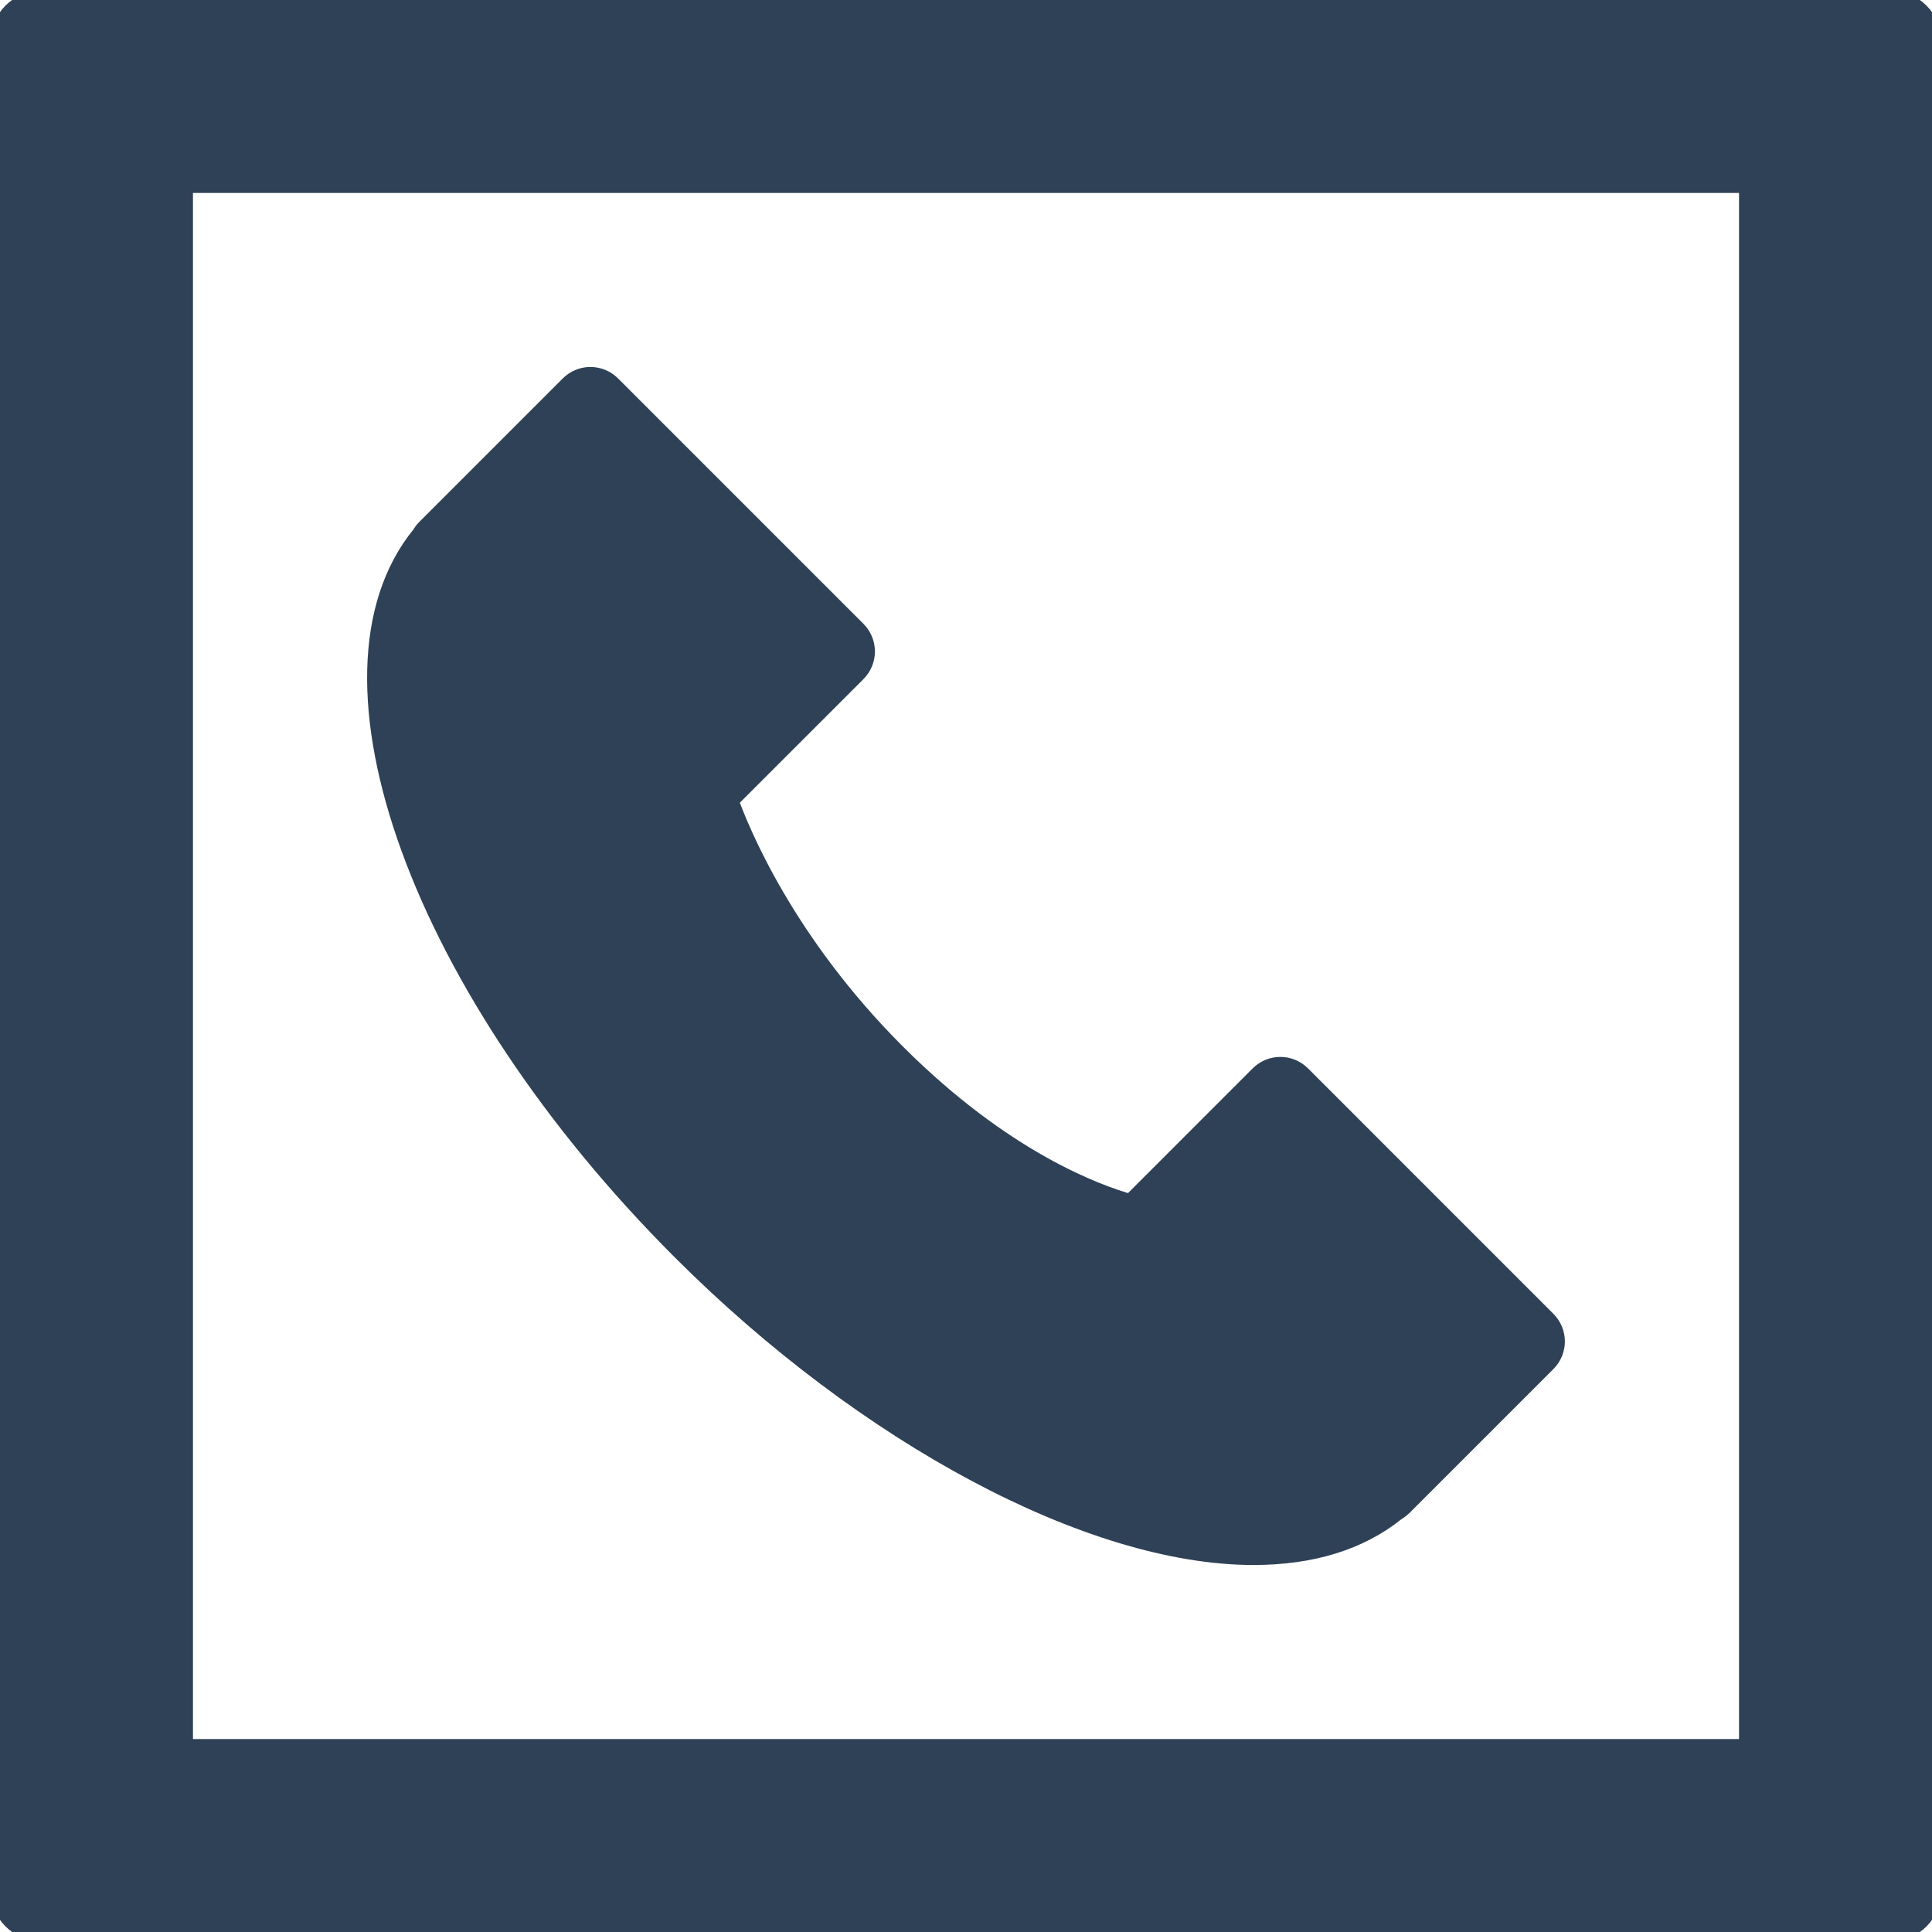
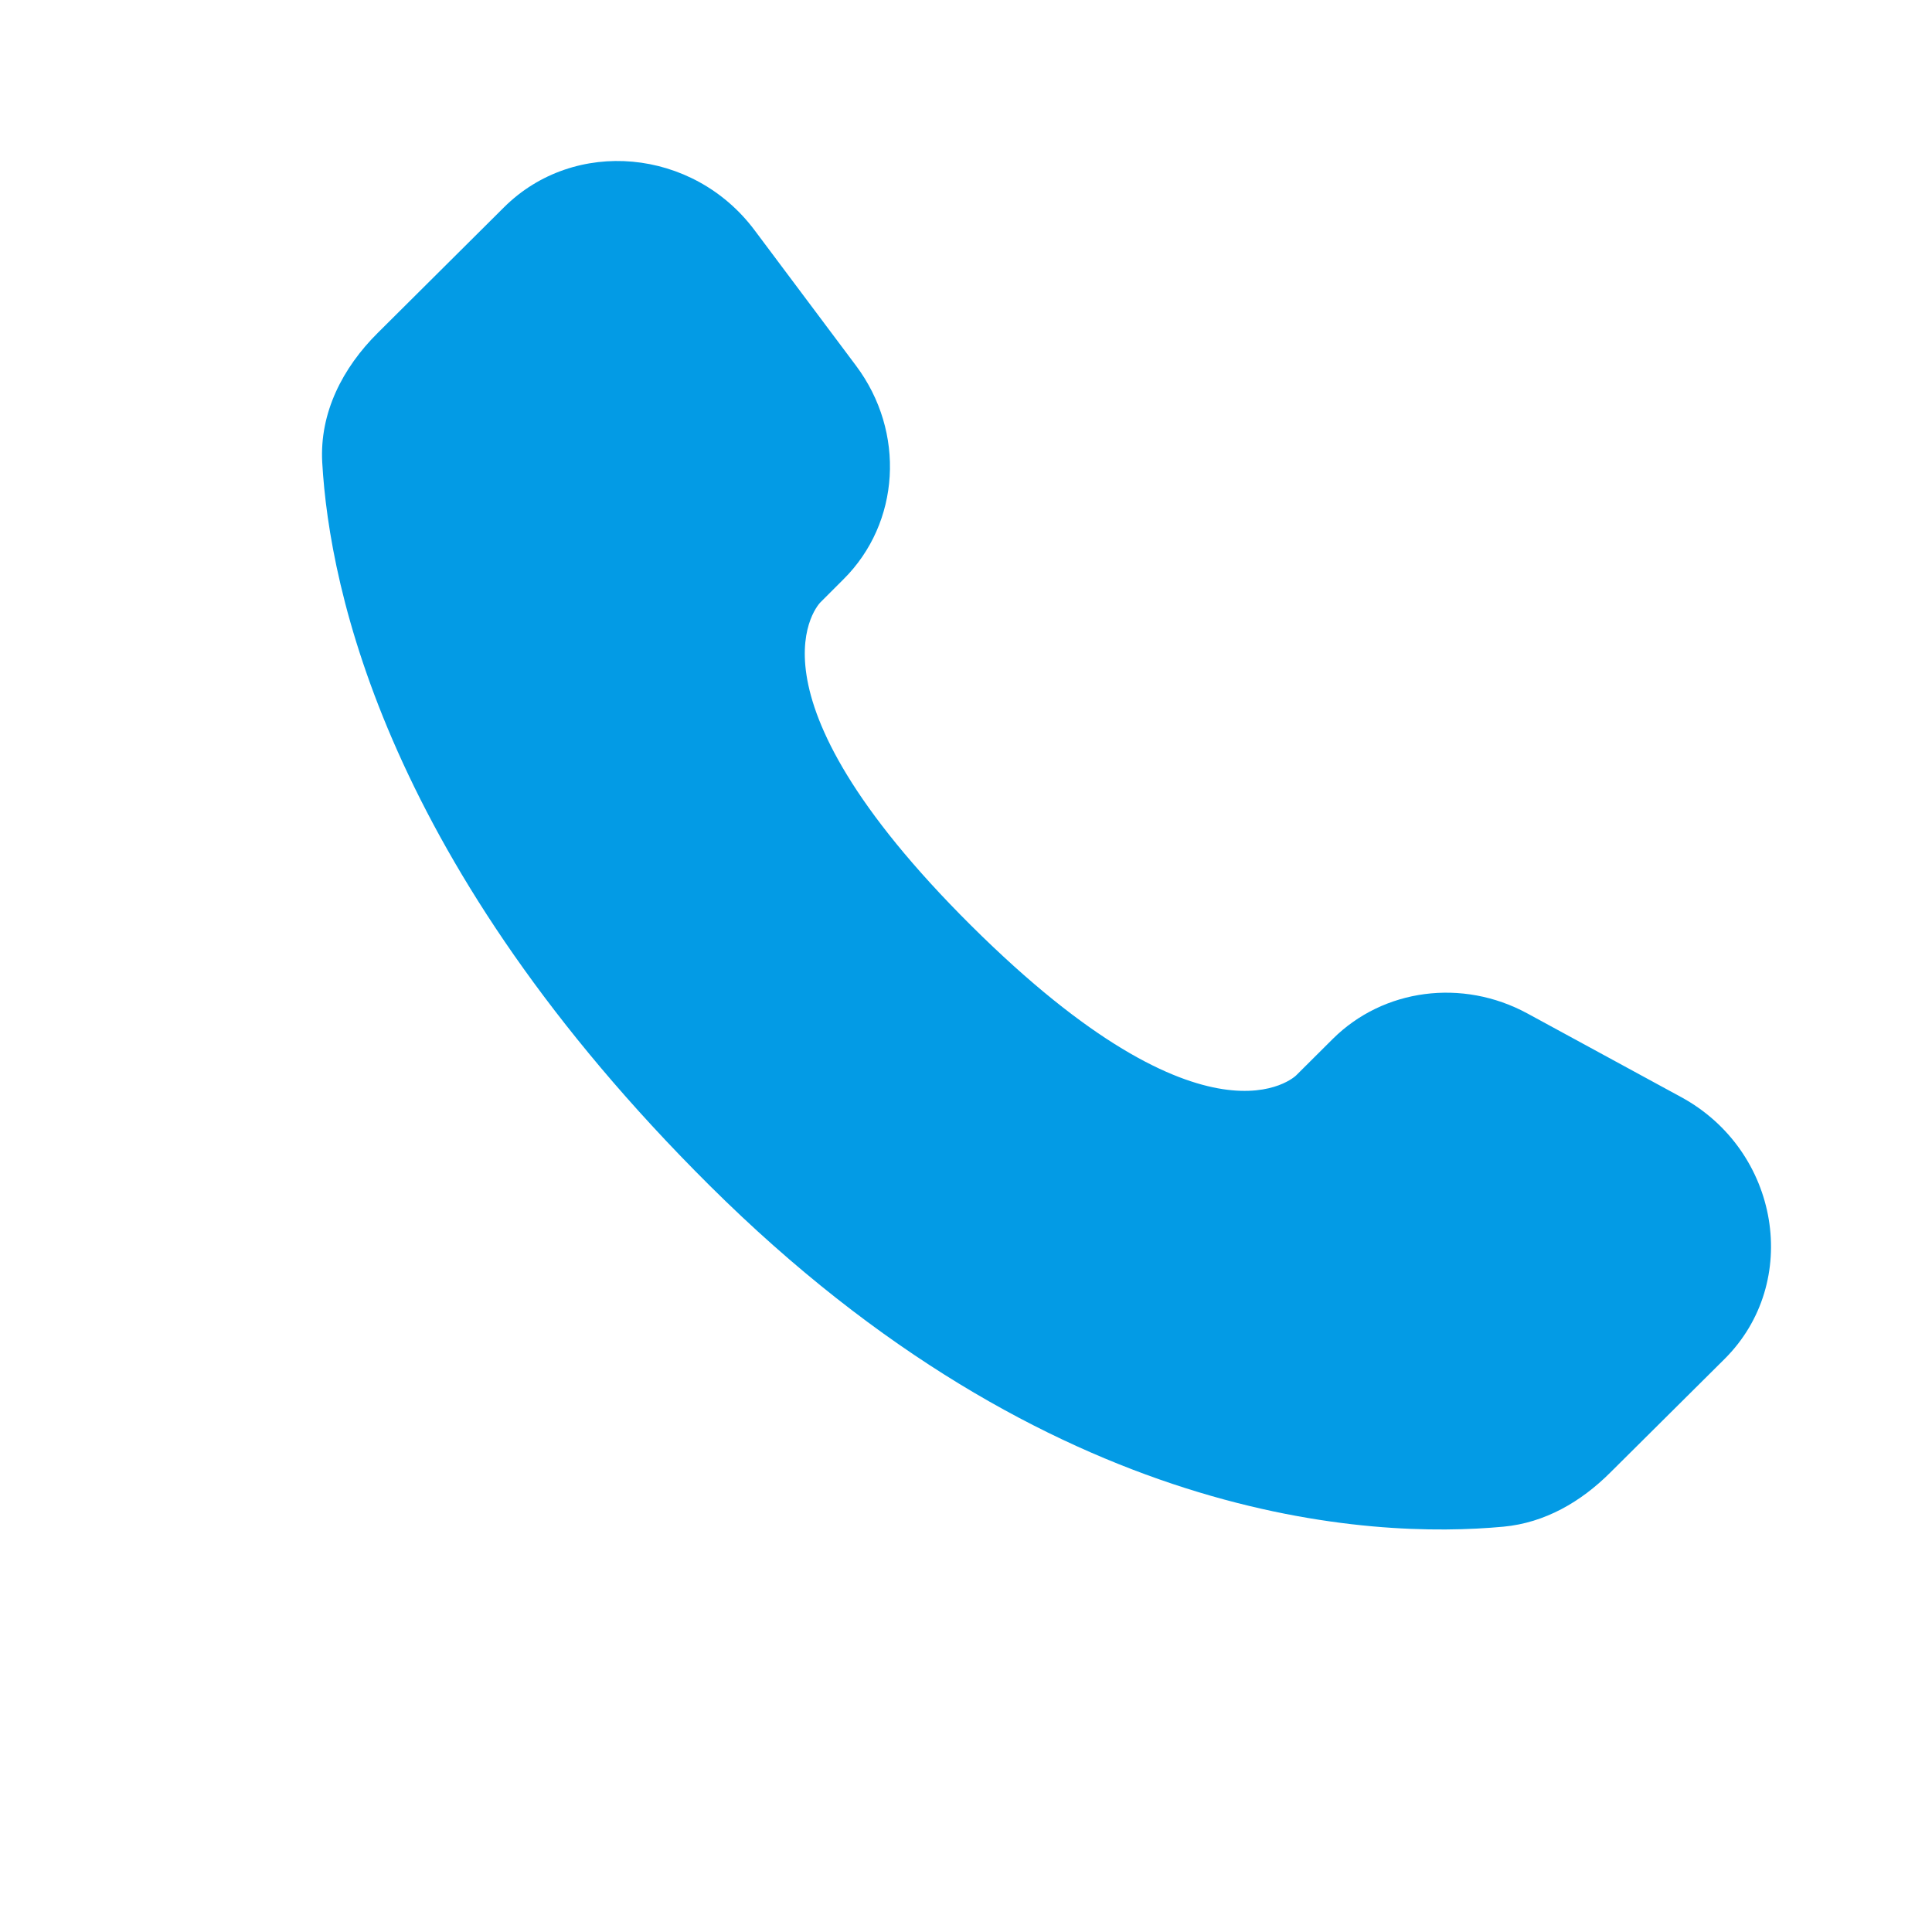
- <svg xmlns="http://www.w3.org/2000/svg" fill="#2F4156" version="1.1" id="Capa_1" width="800px" height="800px" viewBox="0 0 95.098 95.098" xml:space="preserve" stroke="#2F4156">
+ <svg xmlns="http://www.w3.org/2000/svg" width="800px" height="800px" viewBox="0 0 24 24" fill="none">
  <g id="SVGRepo_bgCarrier" stroke-width="0" />
  <g id="SVGRepo_tracerCarrier" stroke-linecap="round" stroke-linejoin="round" />
  <g id="SVGRepo_iconCarrier">
-     <g>
-       <g>
-         <path d="M92.961,0H2.137C0.959,0,0,0.958,0,2.137v90.824c0,1.178,0.958,2.137,2.137,2.137h90.824c1.178,0,2.137-0.958,2.137-2.137 V2.137C95.098,0.959,94.139,0,92.961,0z M86.1,86.1H8.998V8.998H86.1V86.1z" />
-         <path d="M61.697,76.533c2.849,0,5.192-0.721,6.973-2.145l0.166-0.113c0.072-0.05,0.139-0.105,0.201-0.168l7.072-7.072 c0.268-0.268,0.418-0.629,0.418-1.006s-0.15-0.739-0.418-1.006l-12.08-12.082c-0.558-0.556-1.457-0.556-2.014,0l-6.347,6.348 c-1.726-0.477-6.312-2.155-11.587-7.432c-5.475-5.474-7.693-10.932-8.243-12.474l6.311-6.31c0.267-0.267,0.417-0.629,0.417-1.006 s-0.15-0.739-0.417-1.006L30.069,18.981c-0.556-0.557-1.457-0.557-2.014,0l-7.062,7.062c-0.092,0.091-0.17,0.195-0.233,0.307 l-0.013,0.015c-5.624,6.91,0.004,22.356,12.813,35.165C42.676,70.645,53.72,76.533,61.697,76.533z" />
-       </g>
-     </g>
+     <path d="M16.556 12.906L16.101 13.359C16.101 13.359 15.018 14.435 12.063 11.497C9.108 8.559 10.191 7.483 10.191 7.483L10.477 7.197C11.184 6.495 11.251 5.367 10.634 4.543L9.373 2.859C8.61 1.84 7.136 1.705 6.261 2.575L4.692 4.136C4.258 4.567 3.968 5.126 4.003 5.746C4.093 7.332 4.811 10.745 8.815 14.727C13.062 18.949 17.047 19.117 18.676 18.965C19.192 18.917 19.64 18.655 20.001 18.295L21.422 16.883C22.381 15.93 22.11 14.295 20.883 13.628L18.973 12.589C18.167 12.152 17.186 12.28 16.556 12.906Z" fill="#039be5" />
  </g>
</svg>
